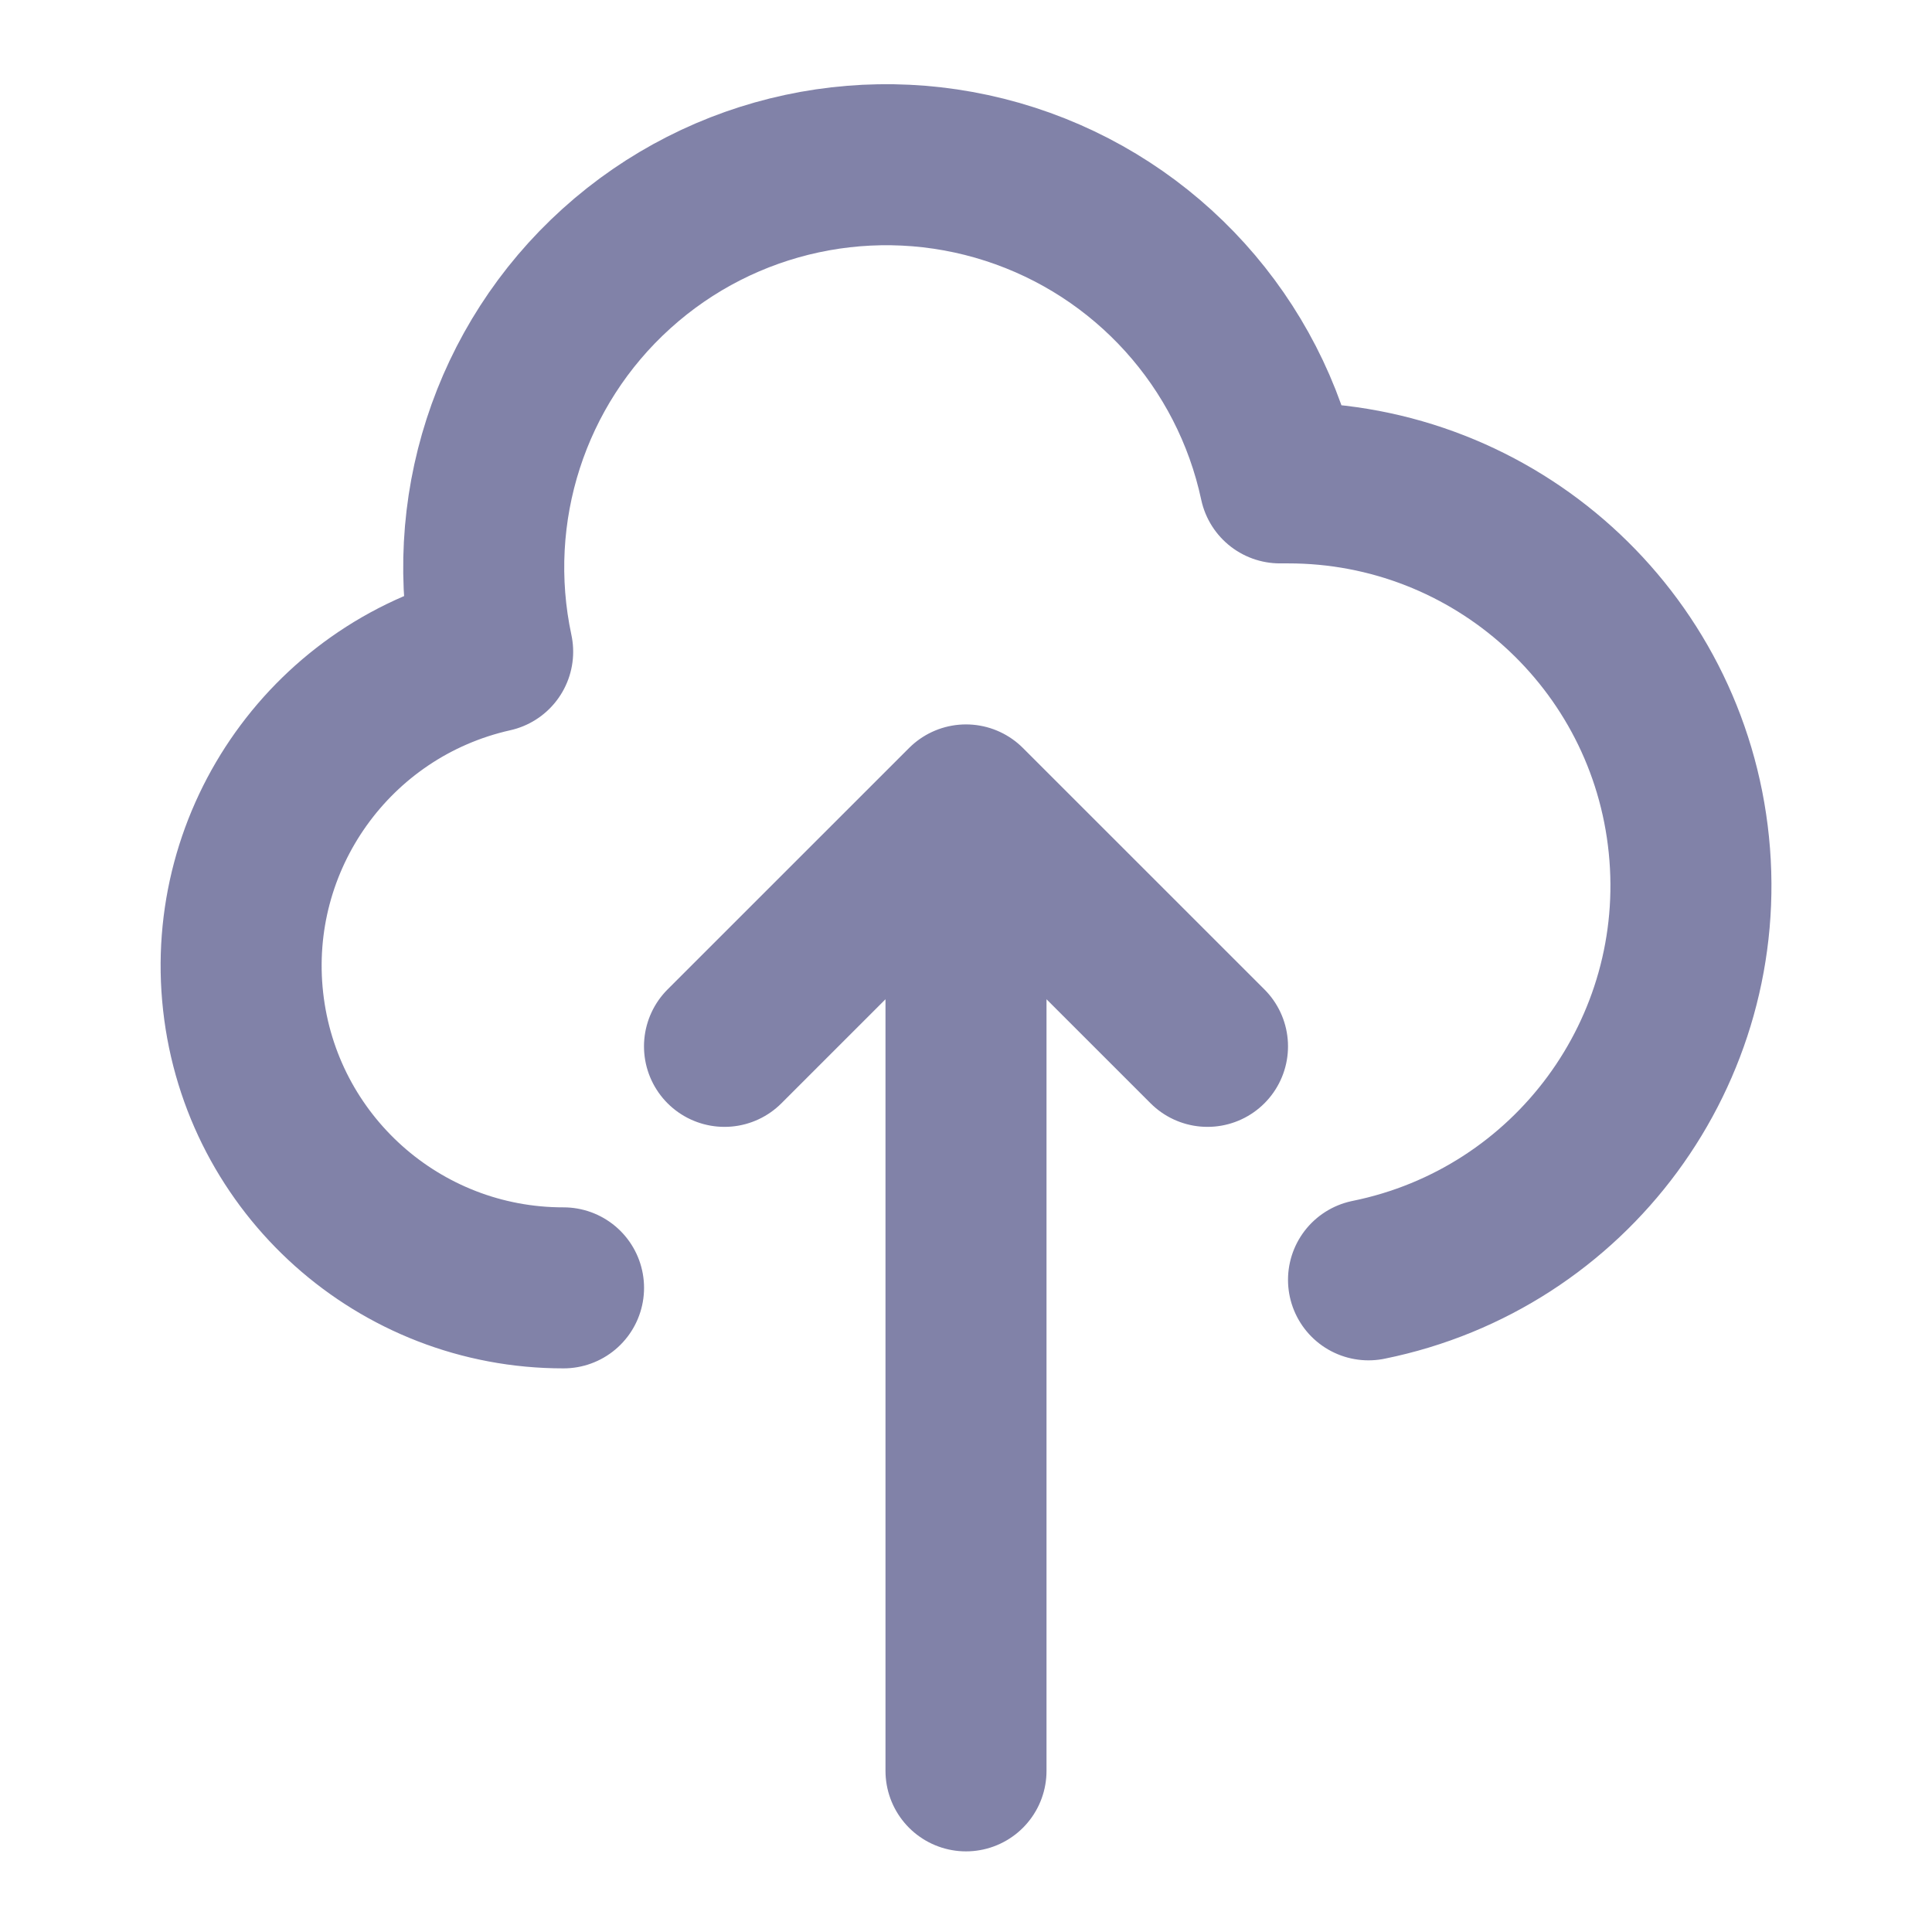
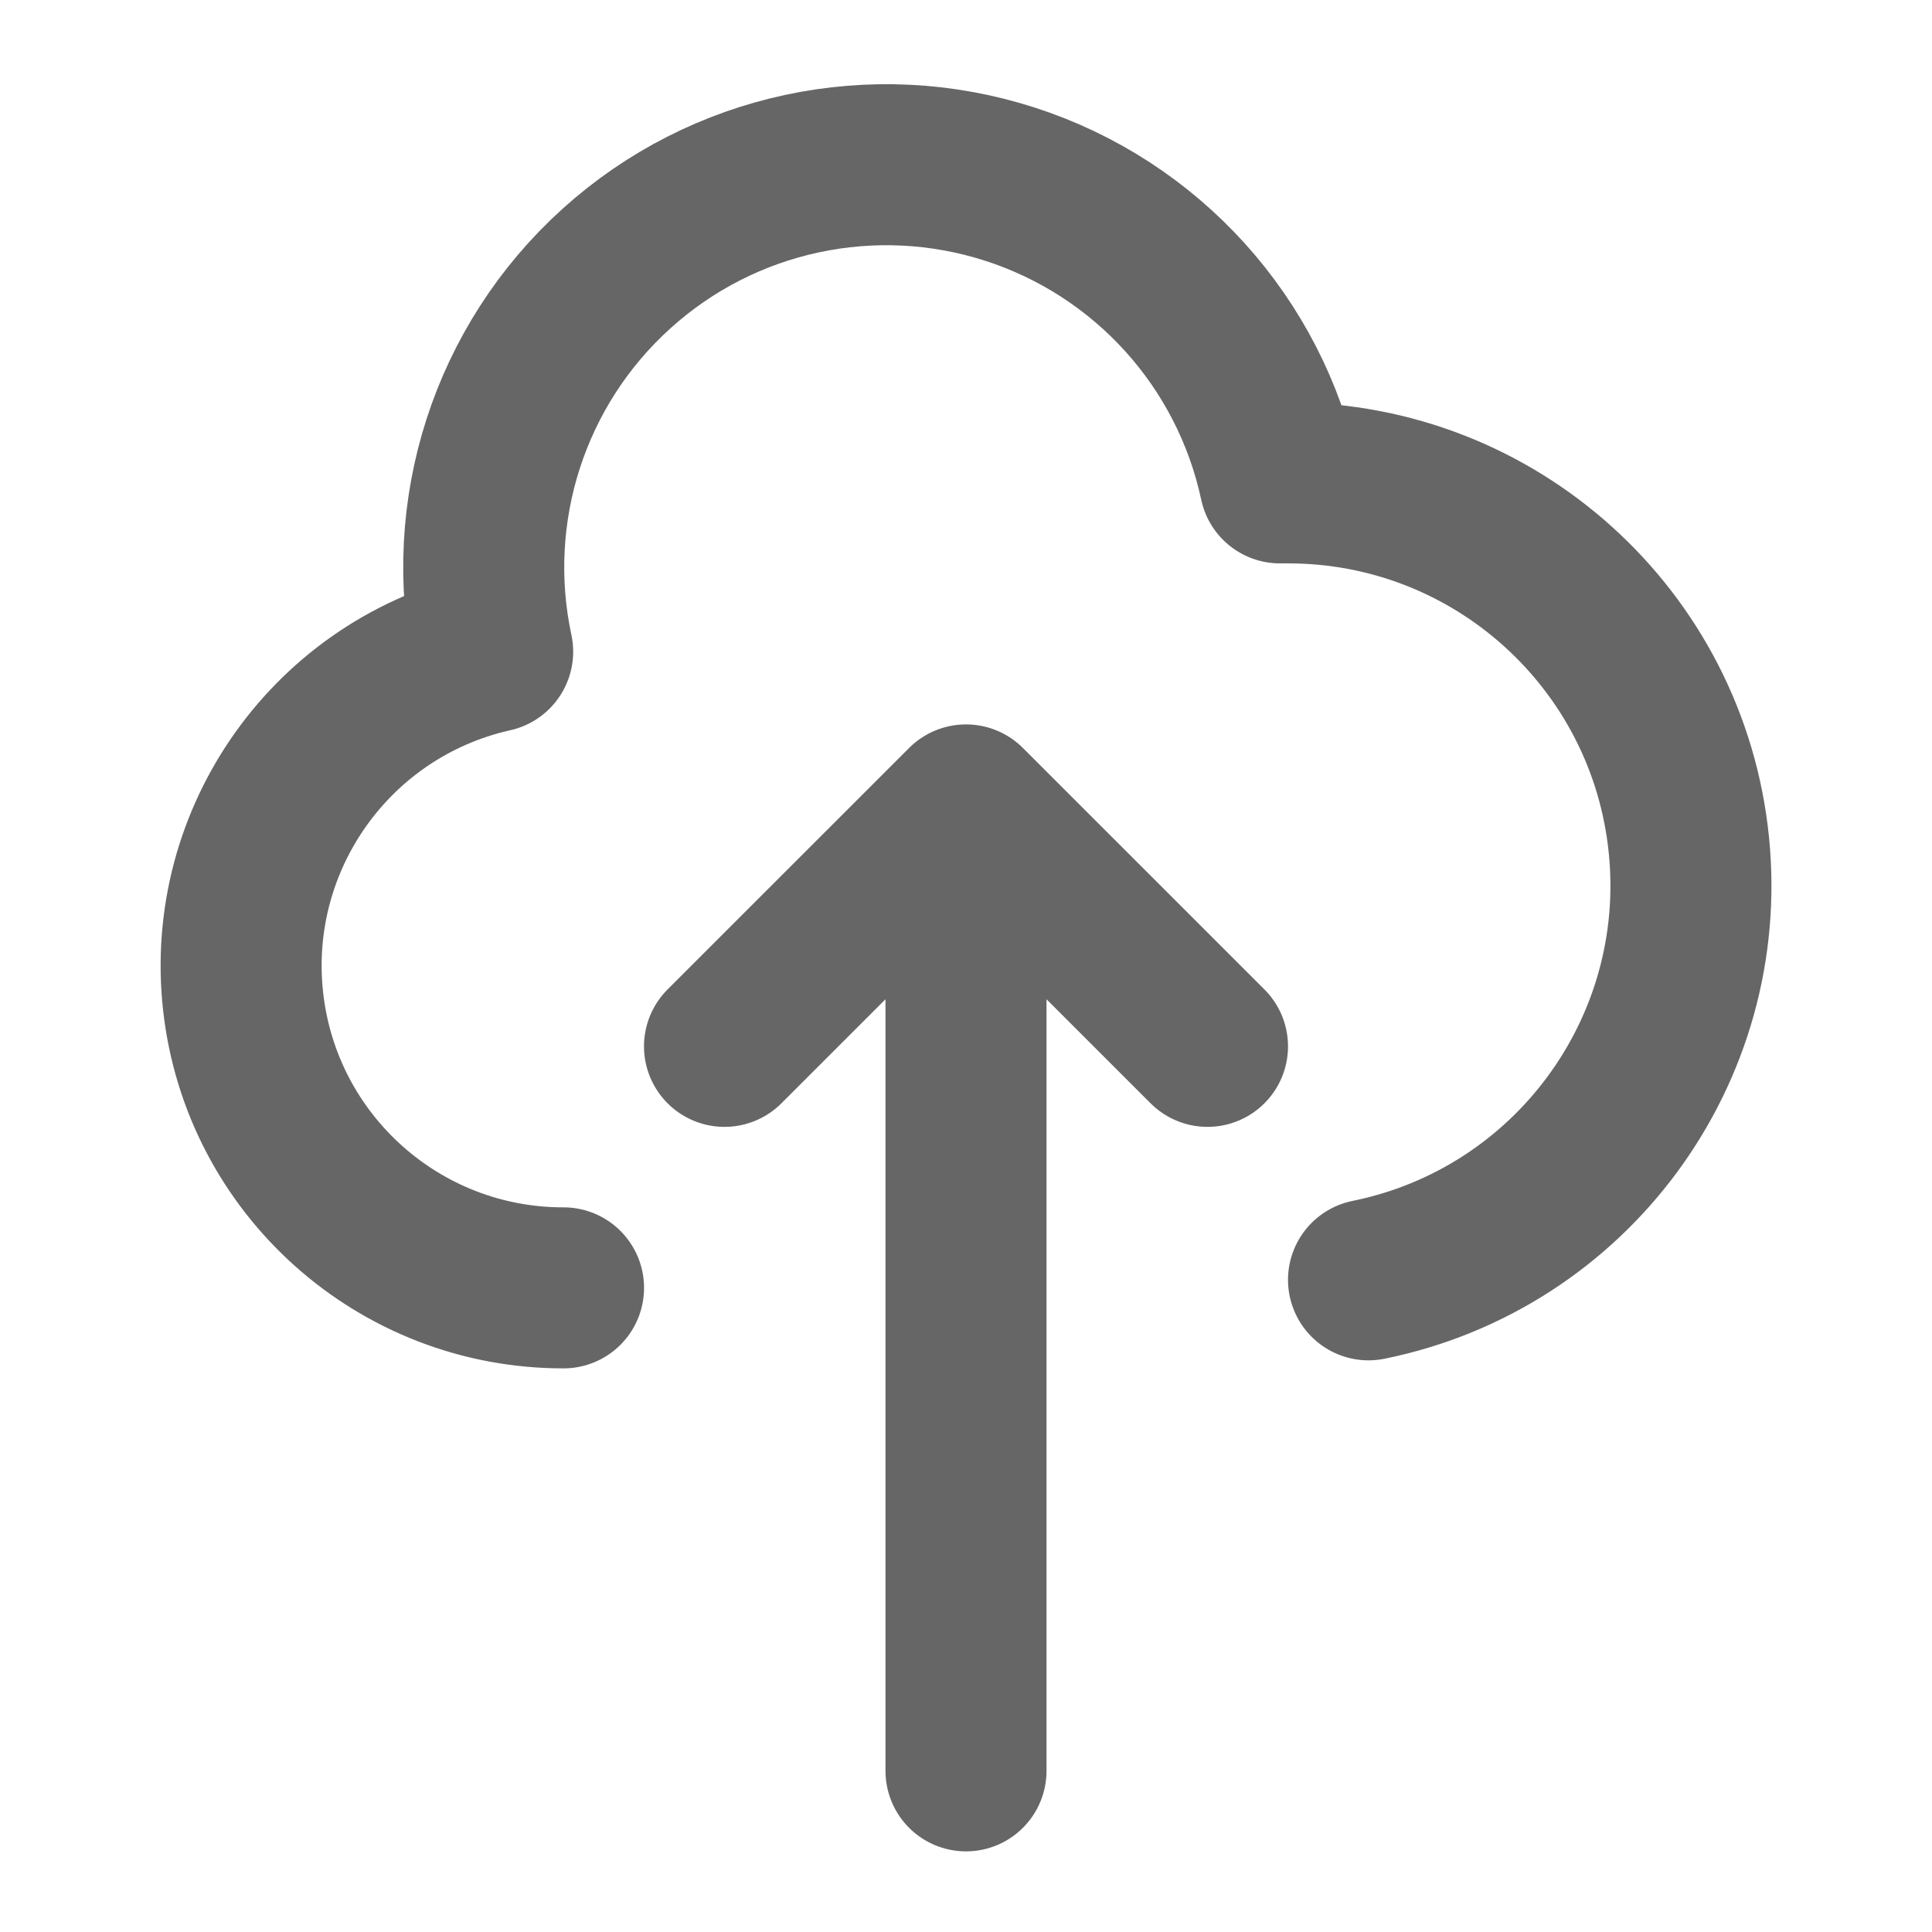
<svg xmlns="http://www.w3.org/2000/svg" width="32" height="32" viewBox="0 0 32 32" fill="none">
  <g opacity="0.6">
-     <path d="M9.334 21.331C6.614 21.334 4.328 19.291 4.027 16.588C3.726 13.886 5.507 11.389 8.16 10.794C7.661 8.465 8.442 6.046 10.21 4.449C11.977 2.851 14.463 2.319 16.73 3.051C18.997 3.783 20.701 5.669 21.2 7.998H21.334C24.759 7.995 27.629 10.587 27.973 13.995C28.318 17.402 26.024 20.517 22.667 21.198M20 17.331L16 13.332M16 13.332L12 17.331M16 13.332V29.331" stroke="#2D2E6E" stroke-width="2.667" stroke-linecap="round" stroke-linejoin="round" />
+     <path d="M9.334 21.331C6.614 21.334 4.328 19.291 4.027 16.588C3.726 13.886 5.507 11.389 8.16 10.794C7.661 8.465 8.442 6.046 10.21 4.449C11.977 2.851 14.463 2.319 16.73 3.051C18.997 3.783 20.701 5.669 21.2 7.998H21.334C24.759 7.995 27.629 10.587 27.973 13.995C28.318 17.402 26.024 20.517 22.667 21.198M20 17.331L16 13.332M16 13.332L12 17.331M16 13.332V29.331" stroke="currentColor" stroke-width="2.667" stroke-linecap="round" stroke-linejoin="round" />
  </g>
</svg>
